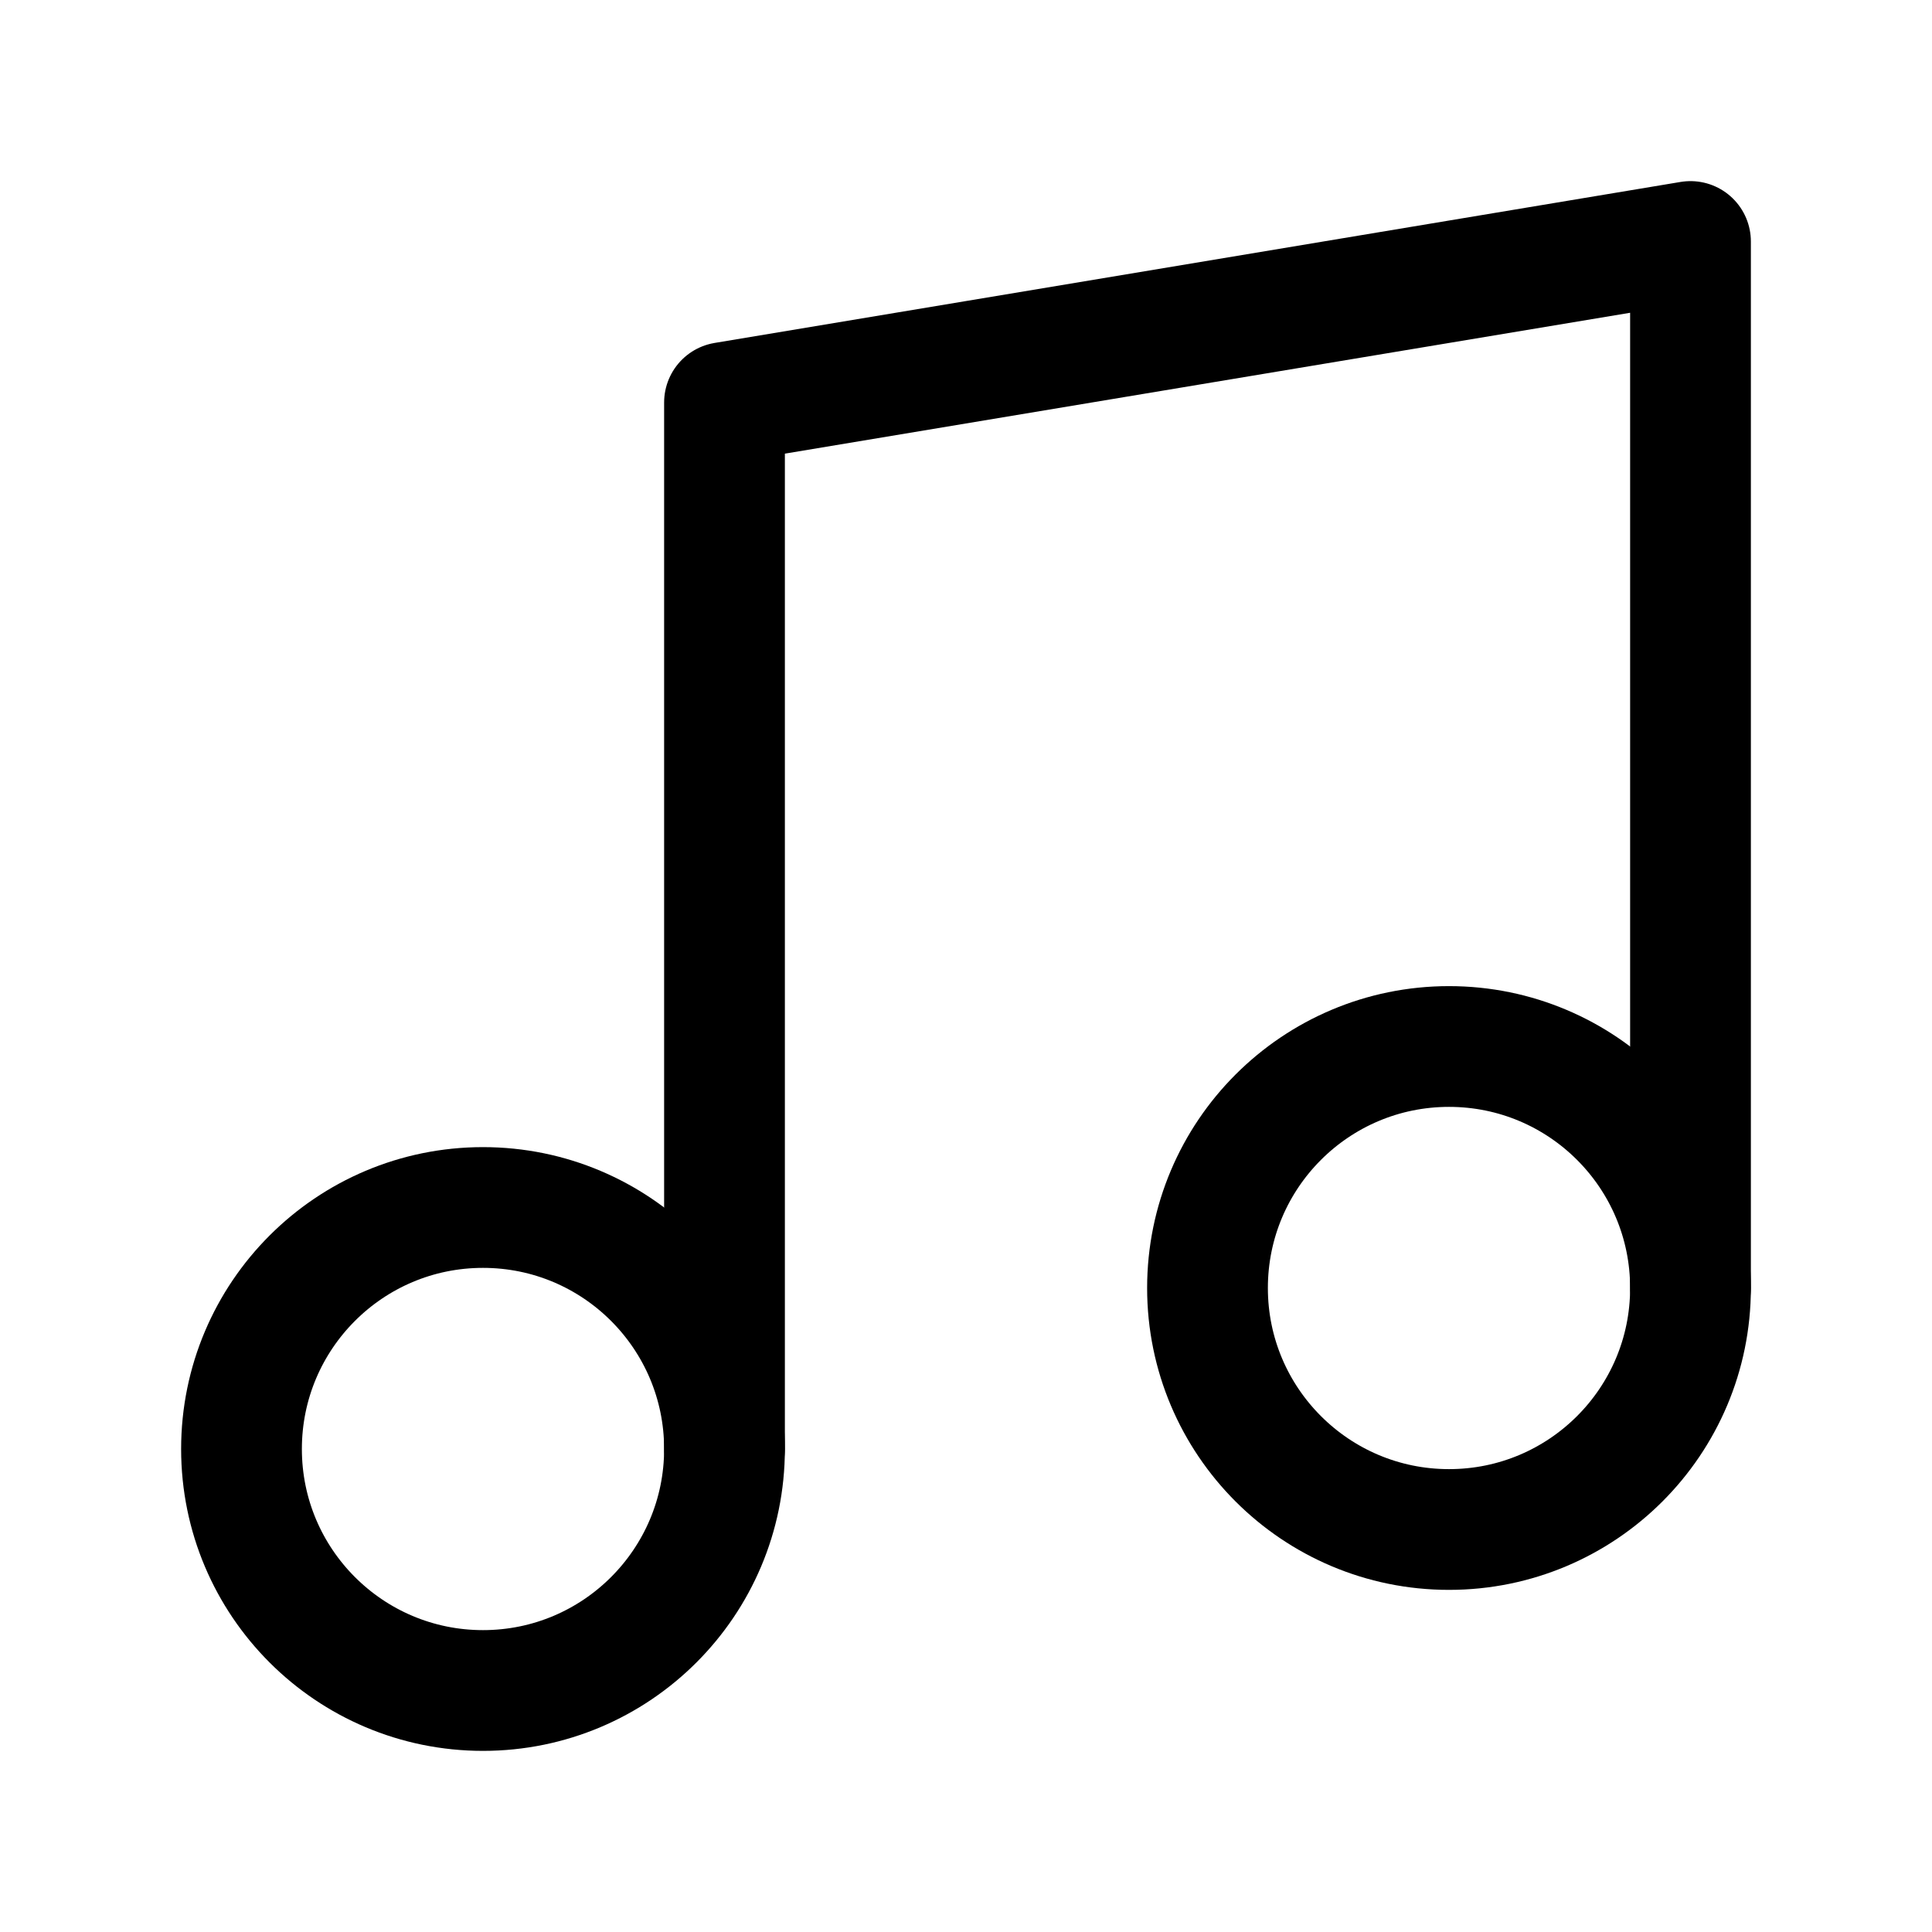
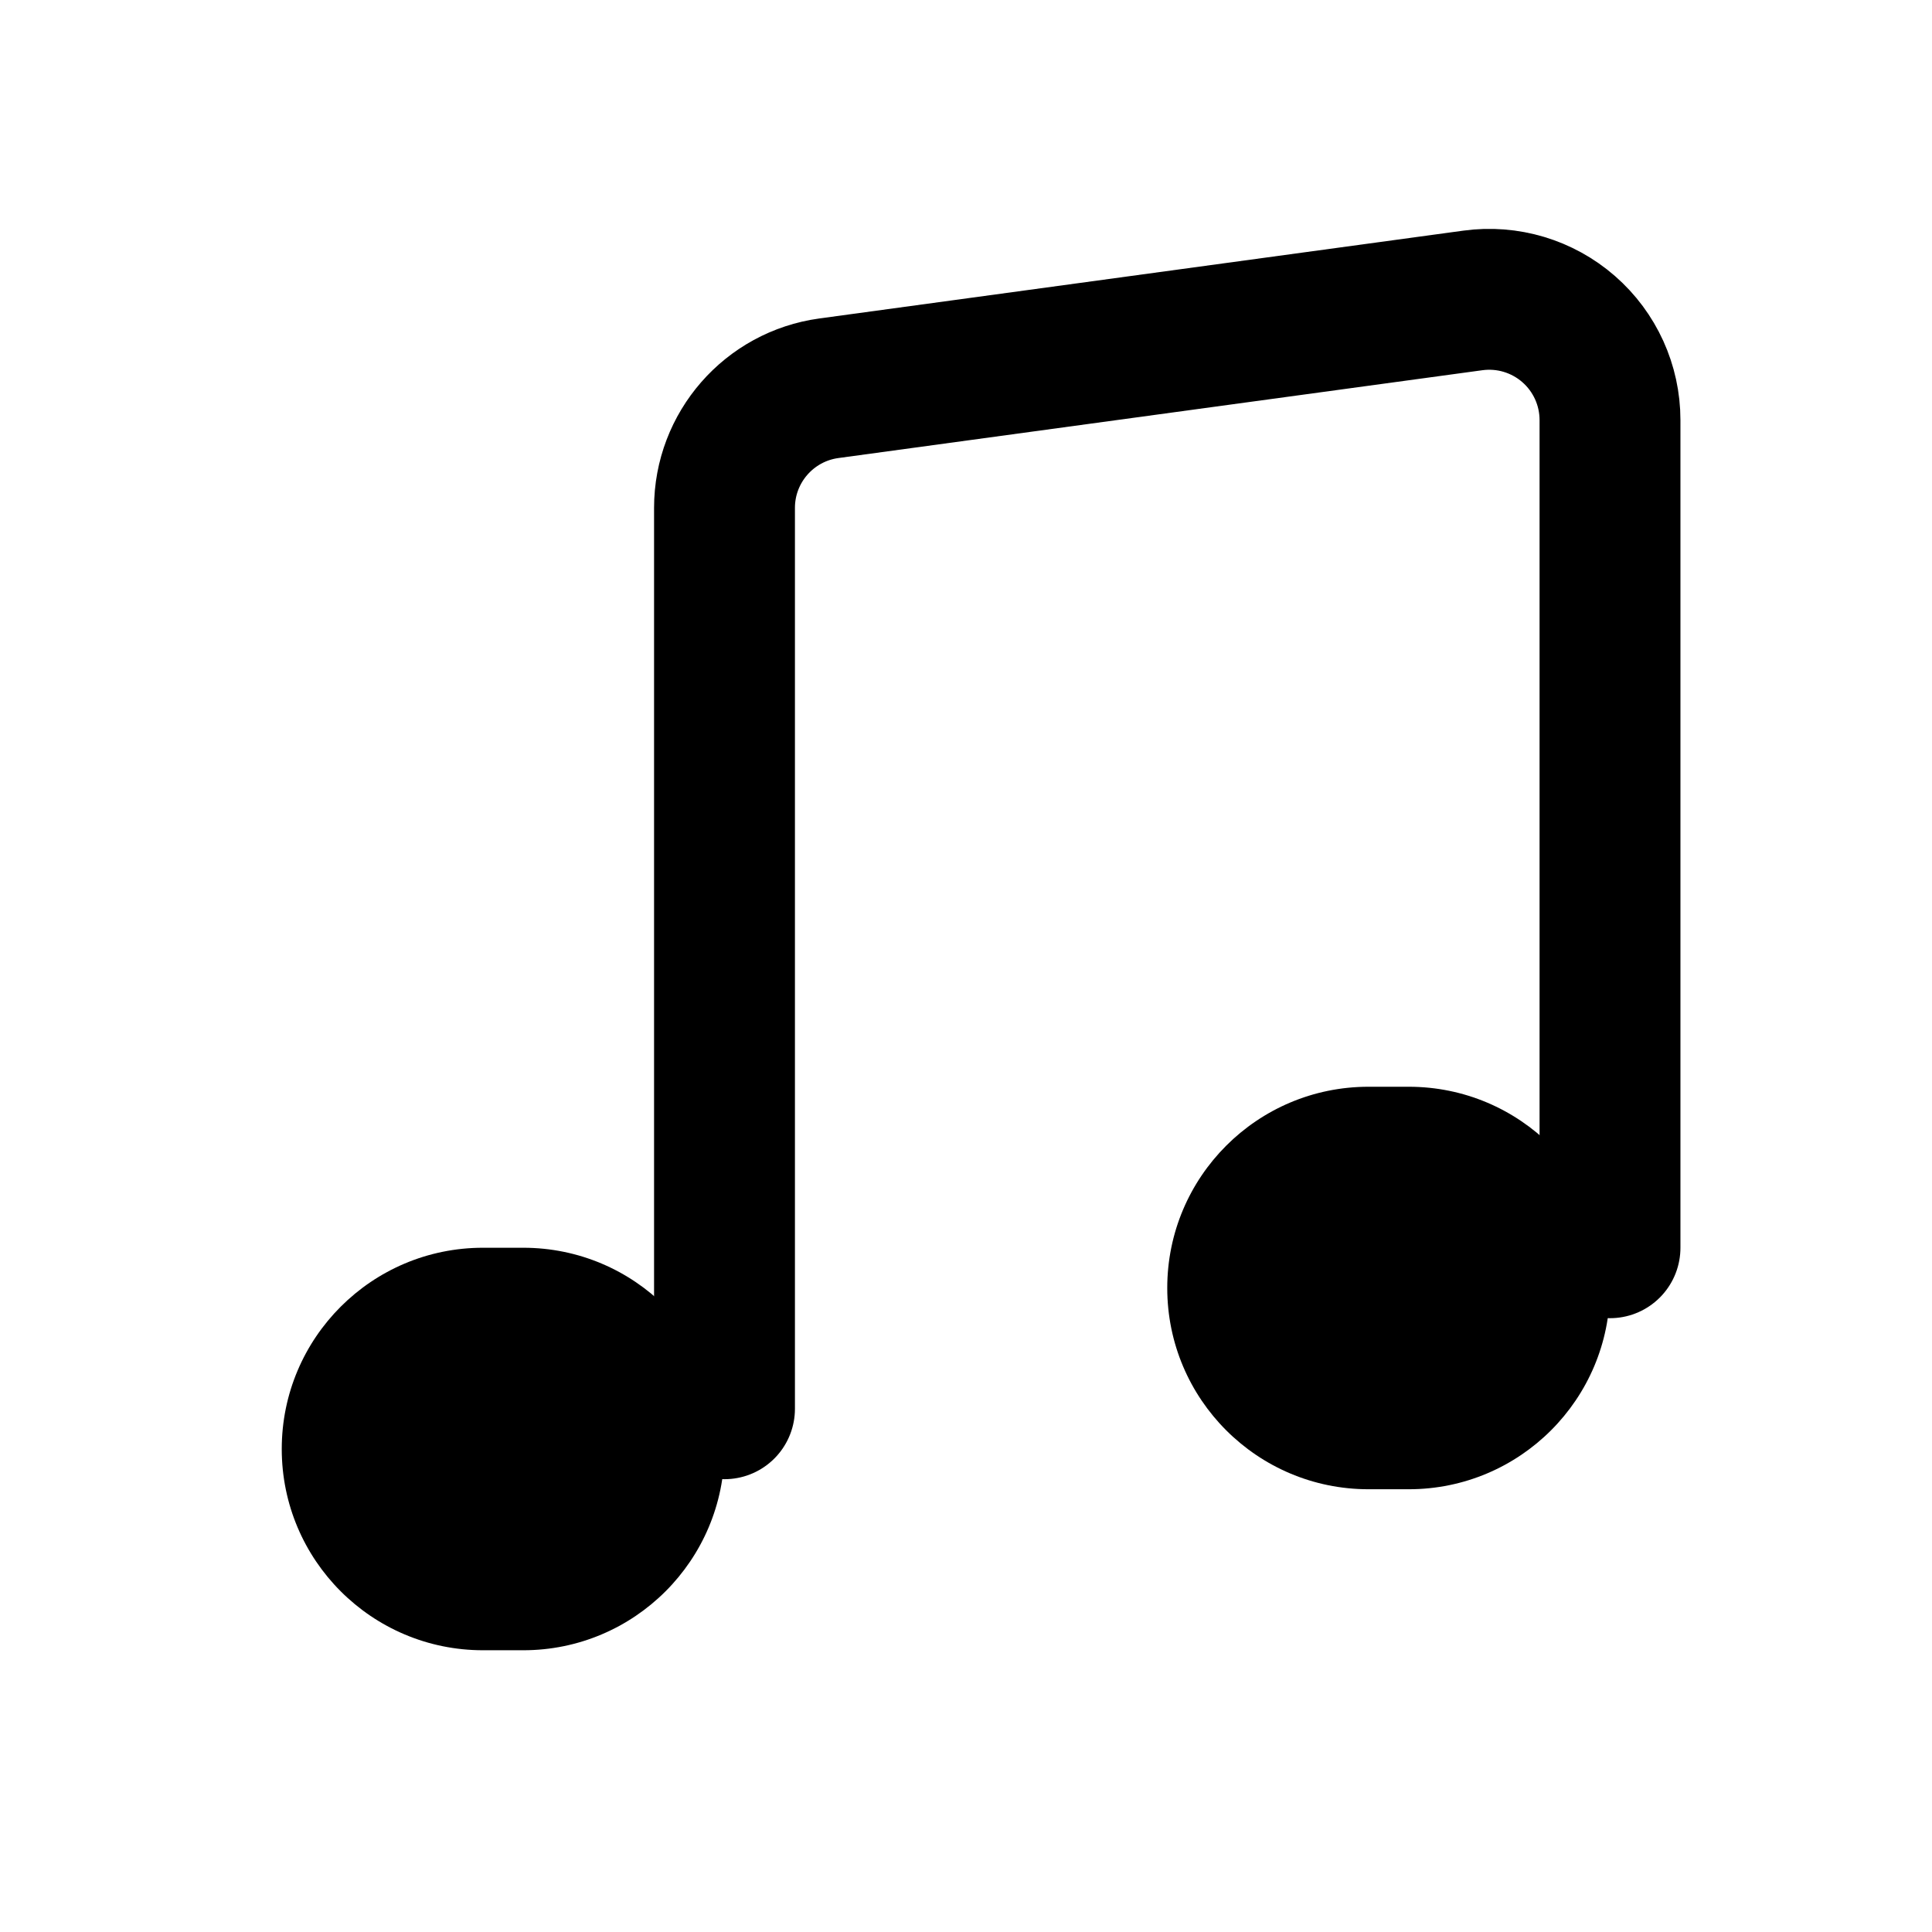
- <svg xmlns="http://www.w3.org/2000/svg" width="24" height="24" viewBox="0 0 24 24" fill="none" stroke="currentColor" stroke-width="1.5" stroke-linecap="round" stroke-linejoin="round">
-   <path d="M9 18V5l12-2v13" />
-   <circle cx="6" cy="18" r="3" />
-   <circle cx="18" cy="16" r="3" />
+ <svg xmlns="http://www.w3.org/2000/svg" viewBox="0 0 24 24" fill="none" stroke="currentColor" stroke-width="1.75" stroke-linecap="round" stroke-linejoin="round">
+   <path d="M9 17.5 L9 6.309 A1.5 1.5 0 0 1 10.297 4.823 L18.297 3.732 A1.5 1.5 0 0 1 20 5.218 L20 15.5" />
+   <path d="M3.5 18 A2.5 2.5 0 0 1 6 15.5 L6.5 15.5 A2.5 2.5 0 0 1 9 18 L9 18 A2.5 2.5 0 0 1 6.5 20.5 L6 20.5 A2.5 2.5 0 0 1 3.5 18 Z" fill="currentColor" fill-rule="evenodd" stroke="none" />
+   <path d="M14.5 16 A2.5 2.5 0 0 1 17 13.5 L17.5 13.5 A2.5 2.5 0 0 1 20 16 L20 16 A2.5 2.5 0 0 1 17.5 18.5 L17 18.5 A2.5 2.5 0 0 1 14.5 16 Z" fill="currentColor" fill-rule="evenodd" stroke="none" />
</svg>
